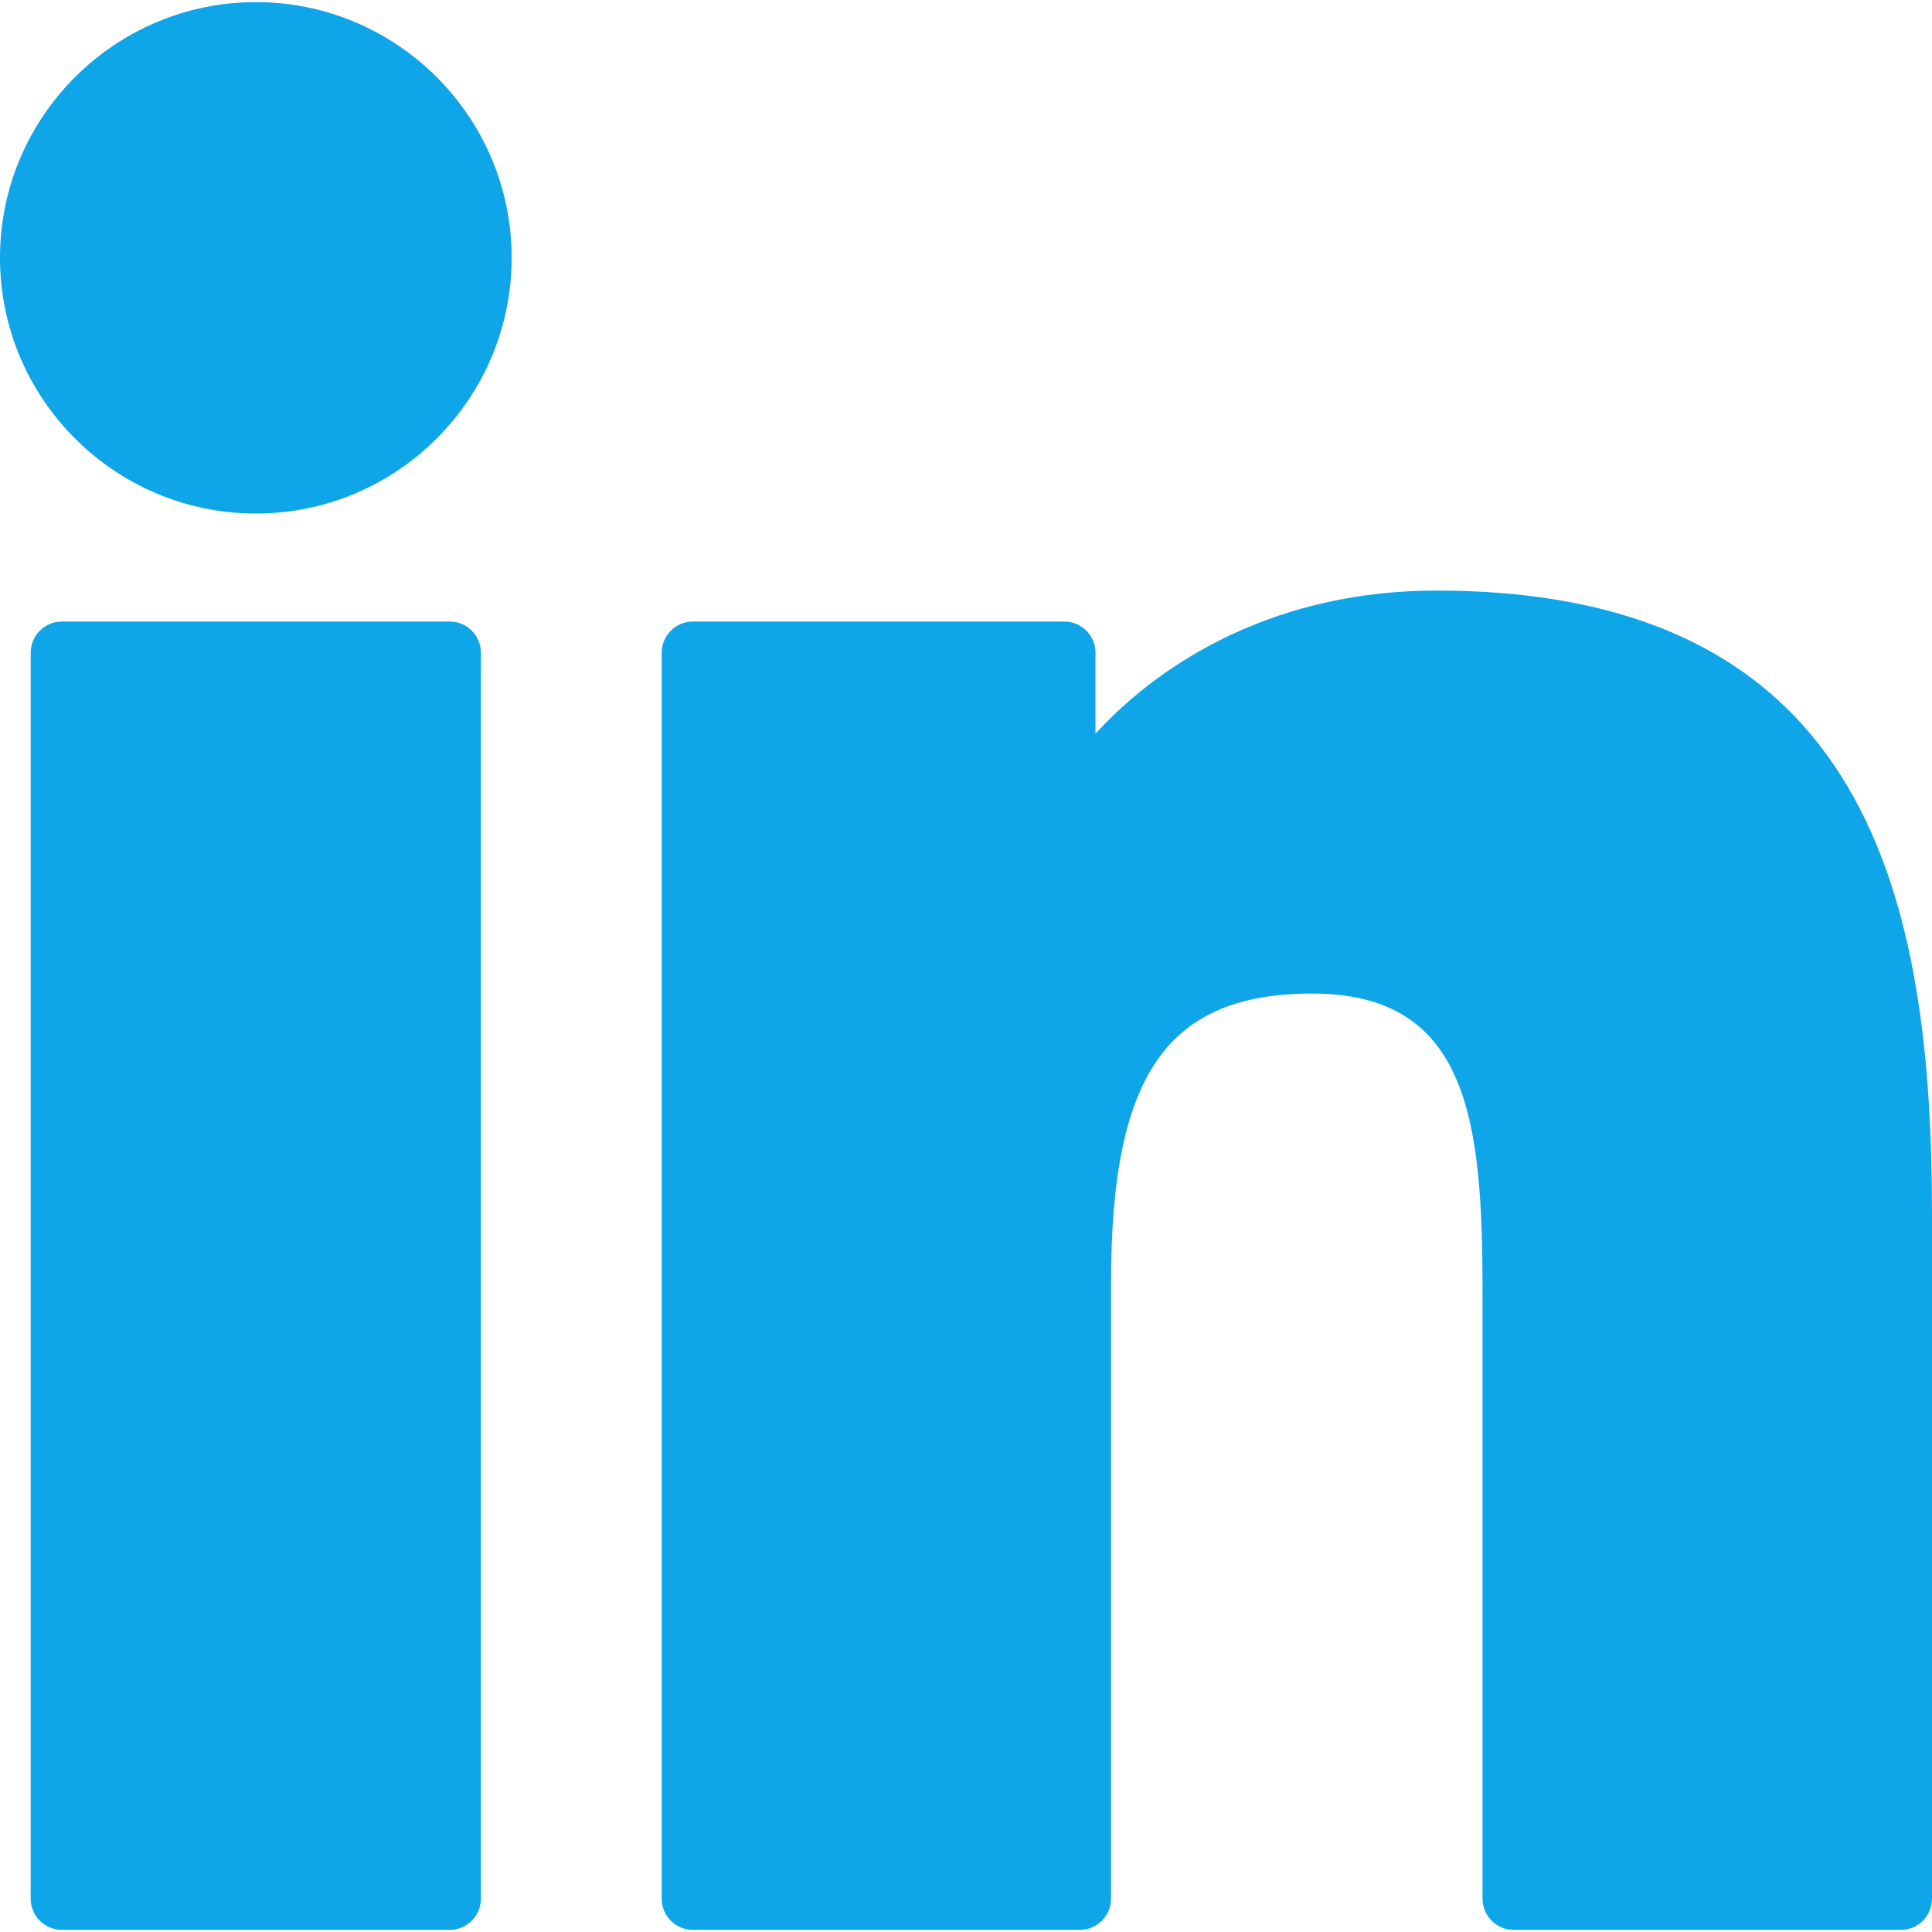
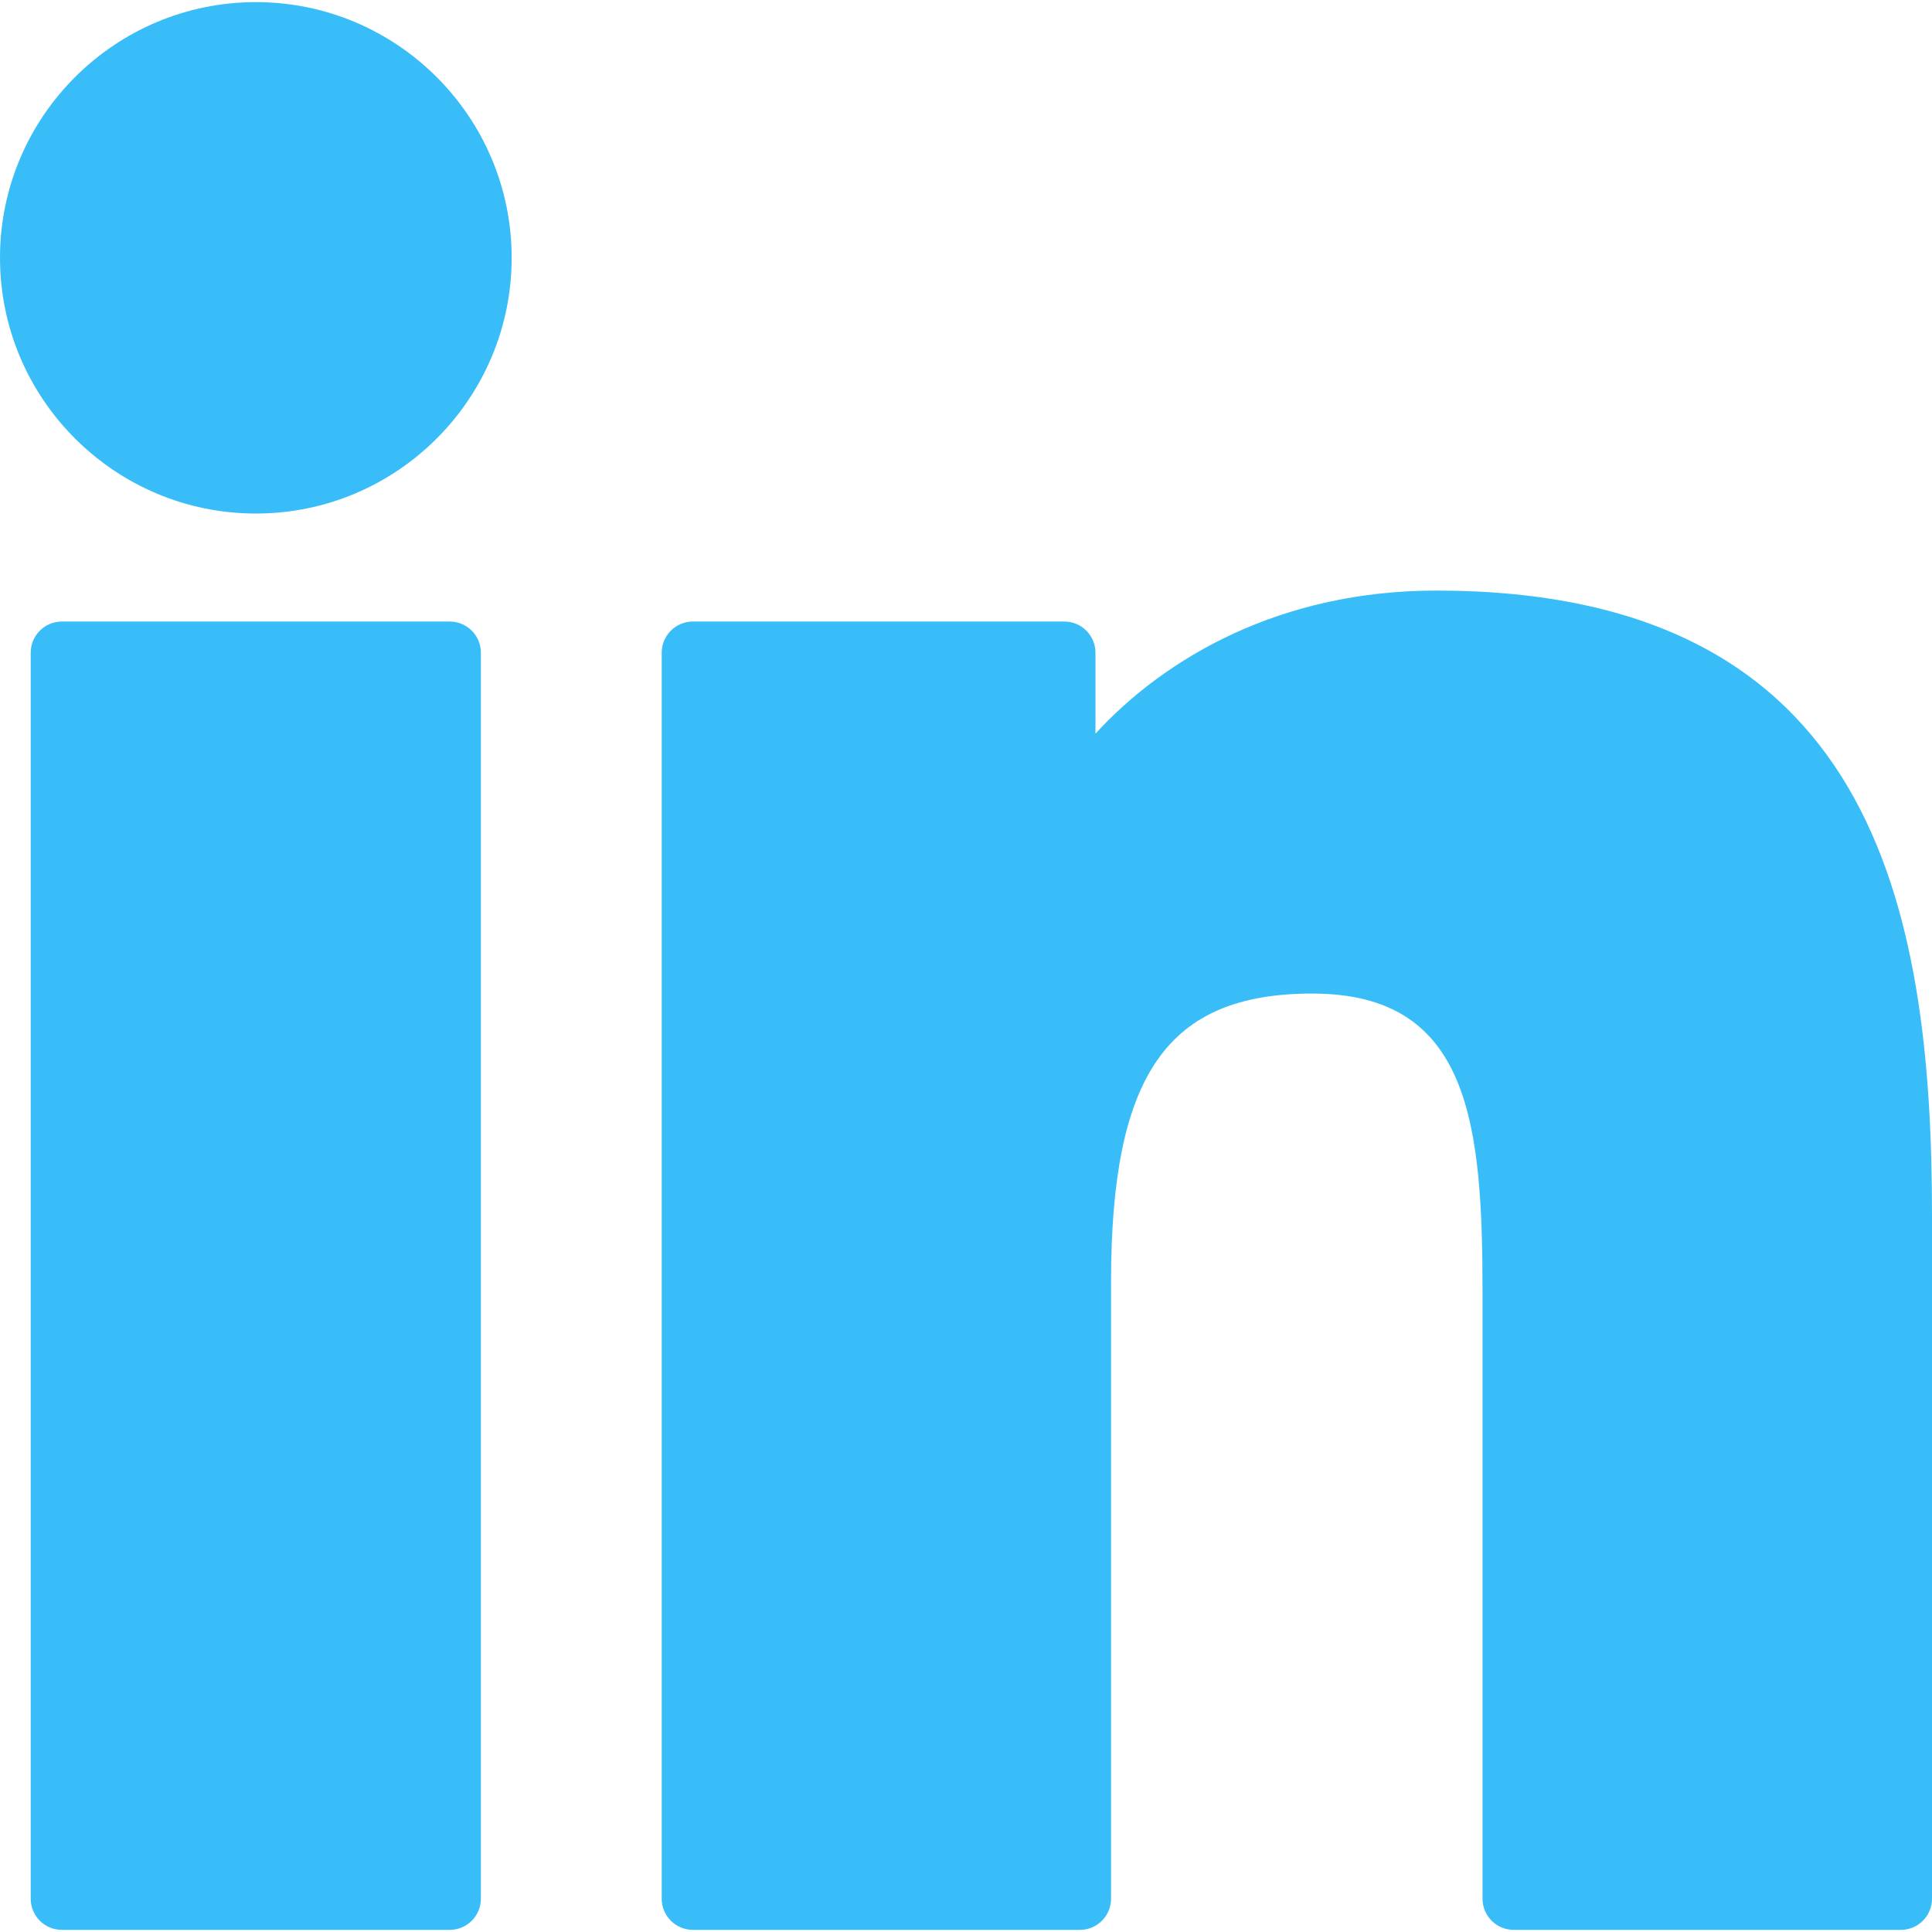
- <svg xmlns="http://www.w3.org/2000/svg" fill="#0EA5E9" version="1.1" id="Layer_1" viewBox="0 0 310 310" xml:space="preserve">
+ <svg xmlns="http://www.w3.org/2000/svg" fill="#38BDF8" version="1.1" id="Layer_1" viewBox="0 0 310 310" xml:space="preserve">
  <g id="XMLID_801_">
    <path id="XMLID_802_" d="M72.16,99.73H9.927c-2.762,0-5,2.239-5,5v199.928c0,2.762,2.238,5,5,5H72.16c2.762,0,5-2.238,5-5V104.73             C77.16,101.969,74.922,99.73,72.16,99.73z" />
    <path id="XMLID_803_" d="M41.066,0.341C18.422,0.341,0,18.743,0,41.362C0,63.991,18.422,82.4,41.066,82.4             c22.626,0,41.033-18.41,41.033-41.038C82.1,18.743,63.692,0.341,41.066,0.341z" />
    <path id="XMLID_804_" d="M230.454,94.761c-24.995,0-43.472,10.745-54.679,22.954V104.73c0-2.761-2.238-5-5-5h-59.599             c-2.762,0-5,2.239-5,5v199.928c0,2.762,2.238,5,5,5h62.097c2.762,0,5-2.238,5-5v-98.918c0-33.333,9.054-46.319,32.29-46.319             c25.306,0,27.317,20.818,27.317,48.034v97.204c0,2.762,2.238,5,5,5H305c2.762,0,5-2.238,5-5V194.995             C310,145.43,300.549,94.761,230.454,94.761z" />
  </g>
</svg>
